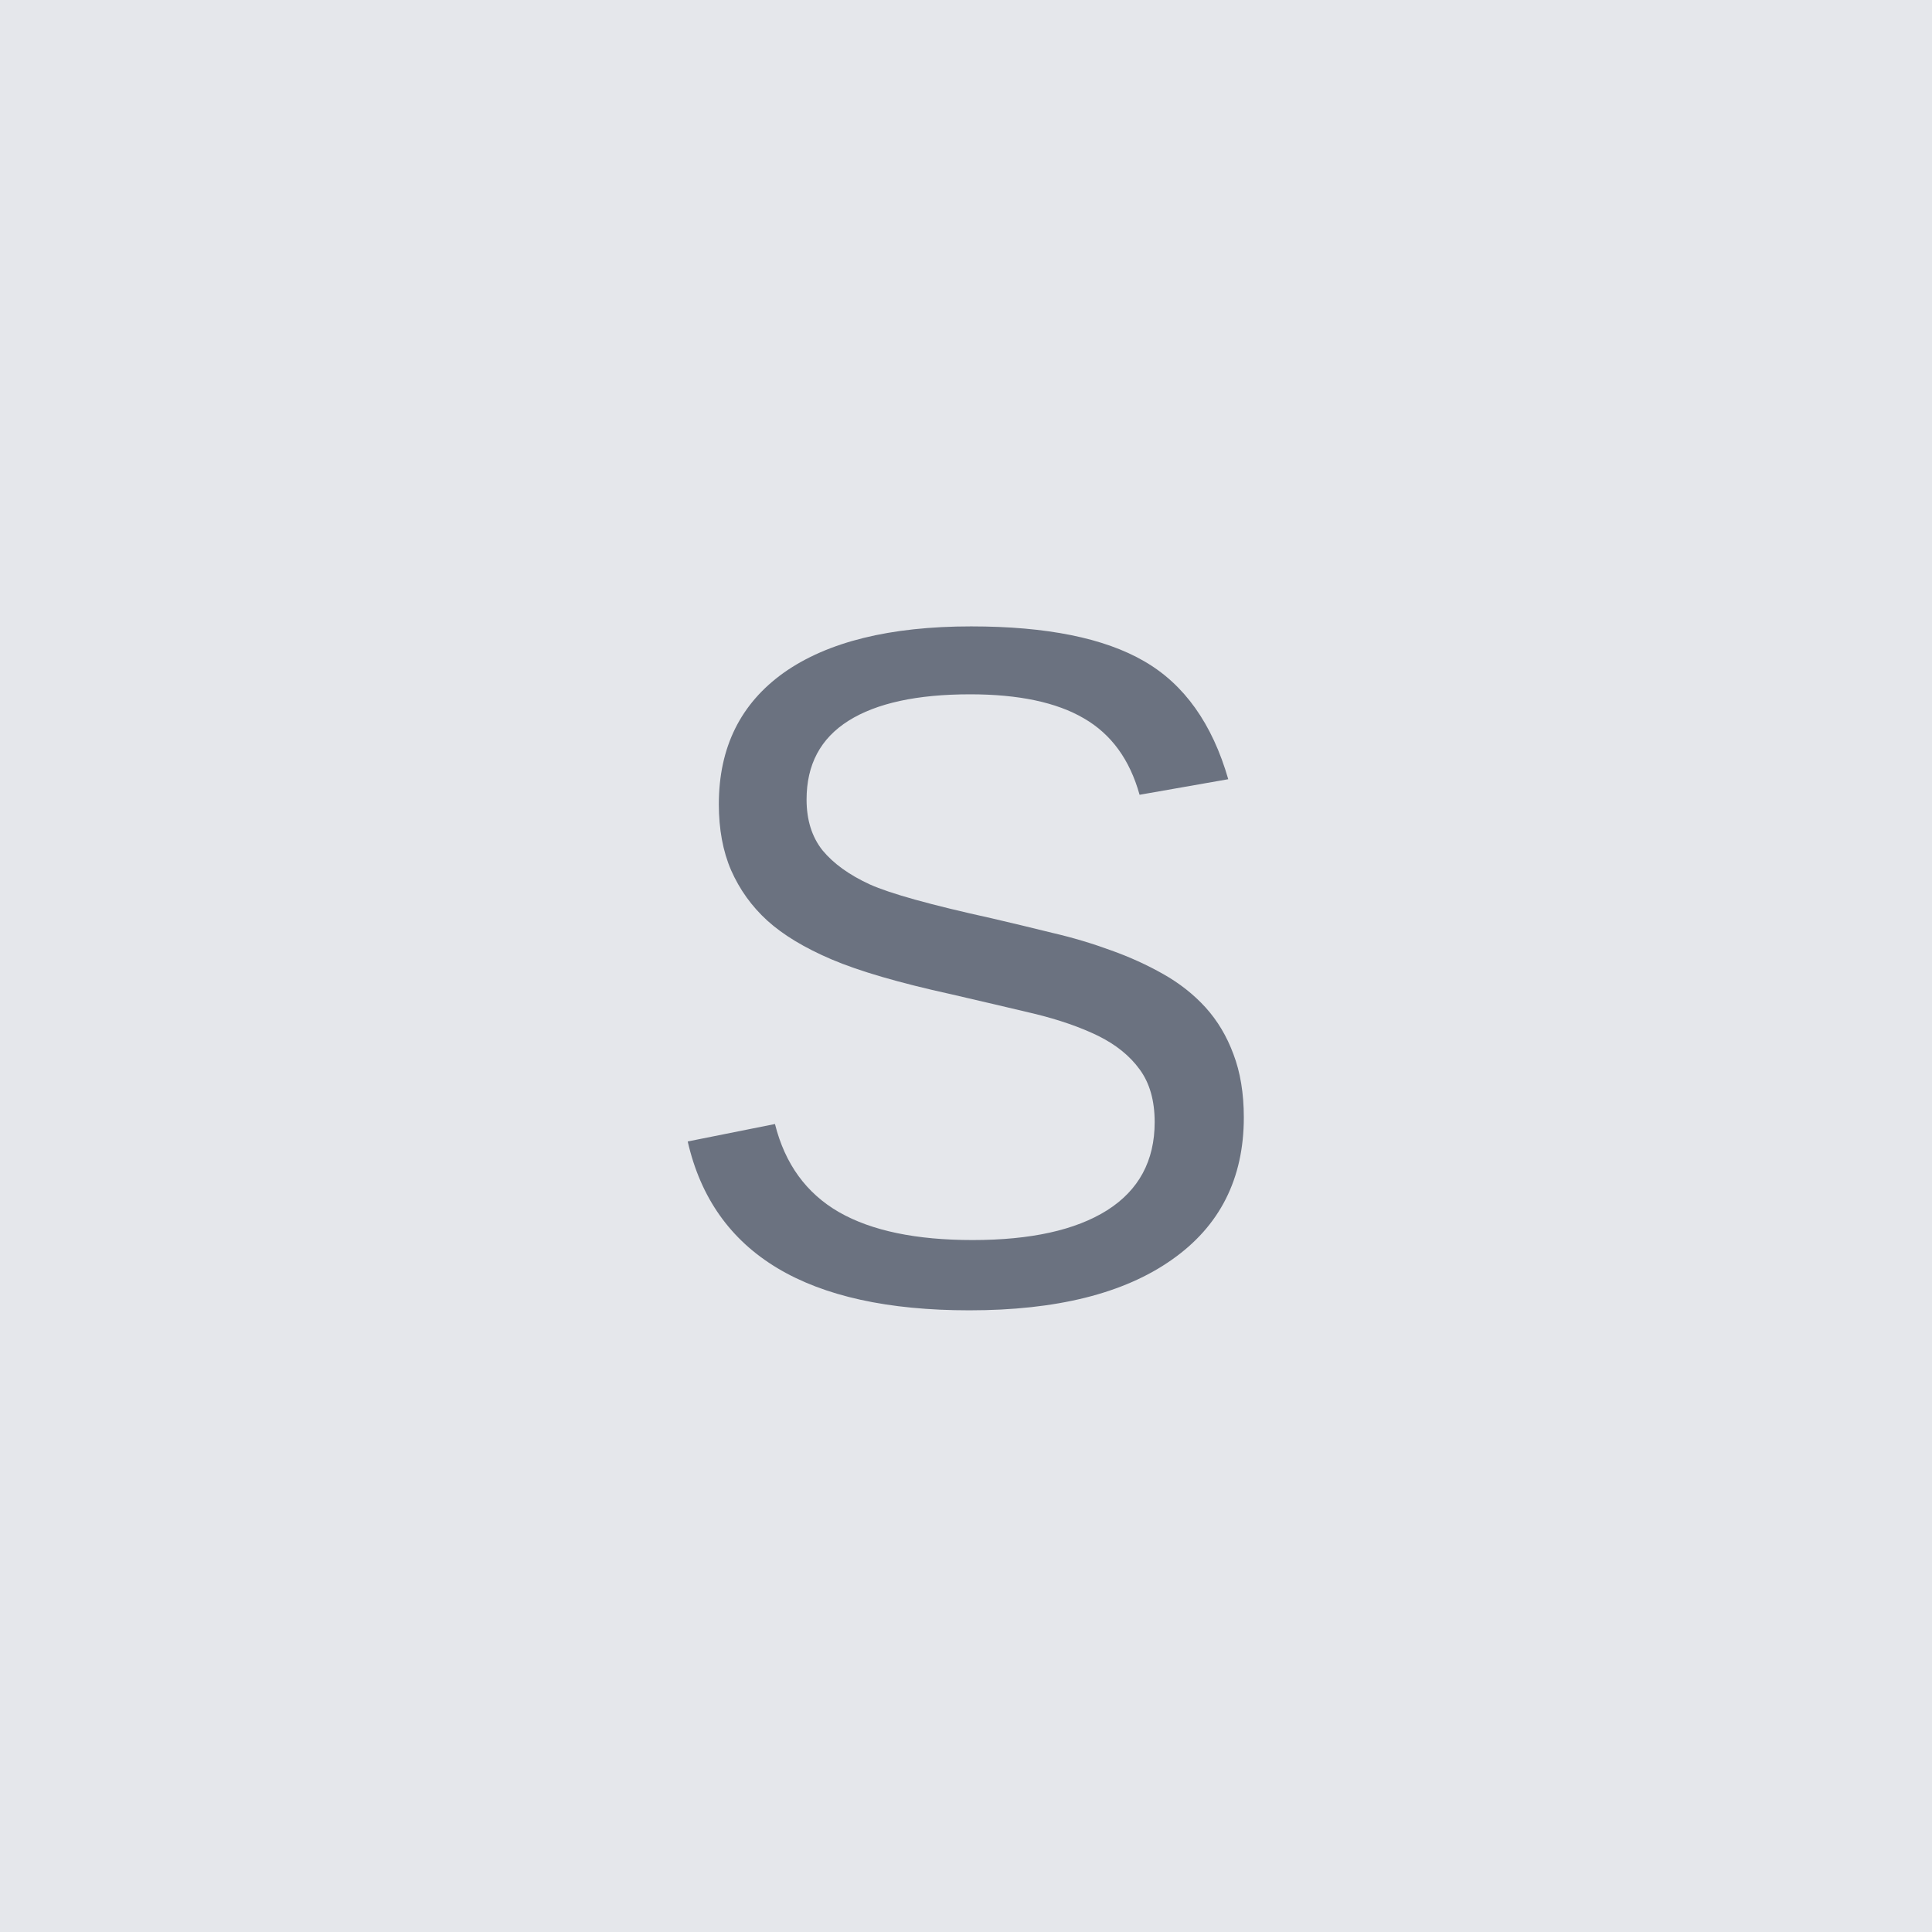
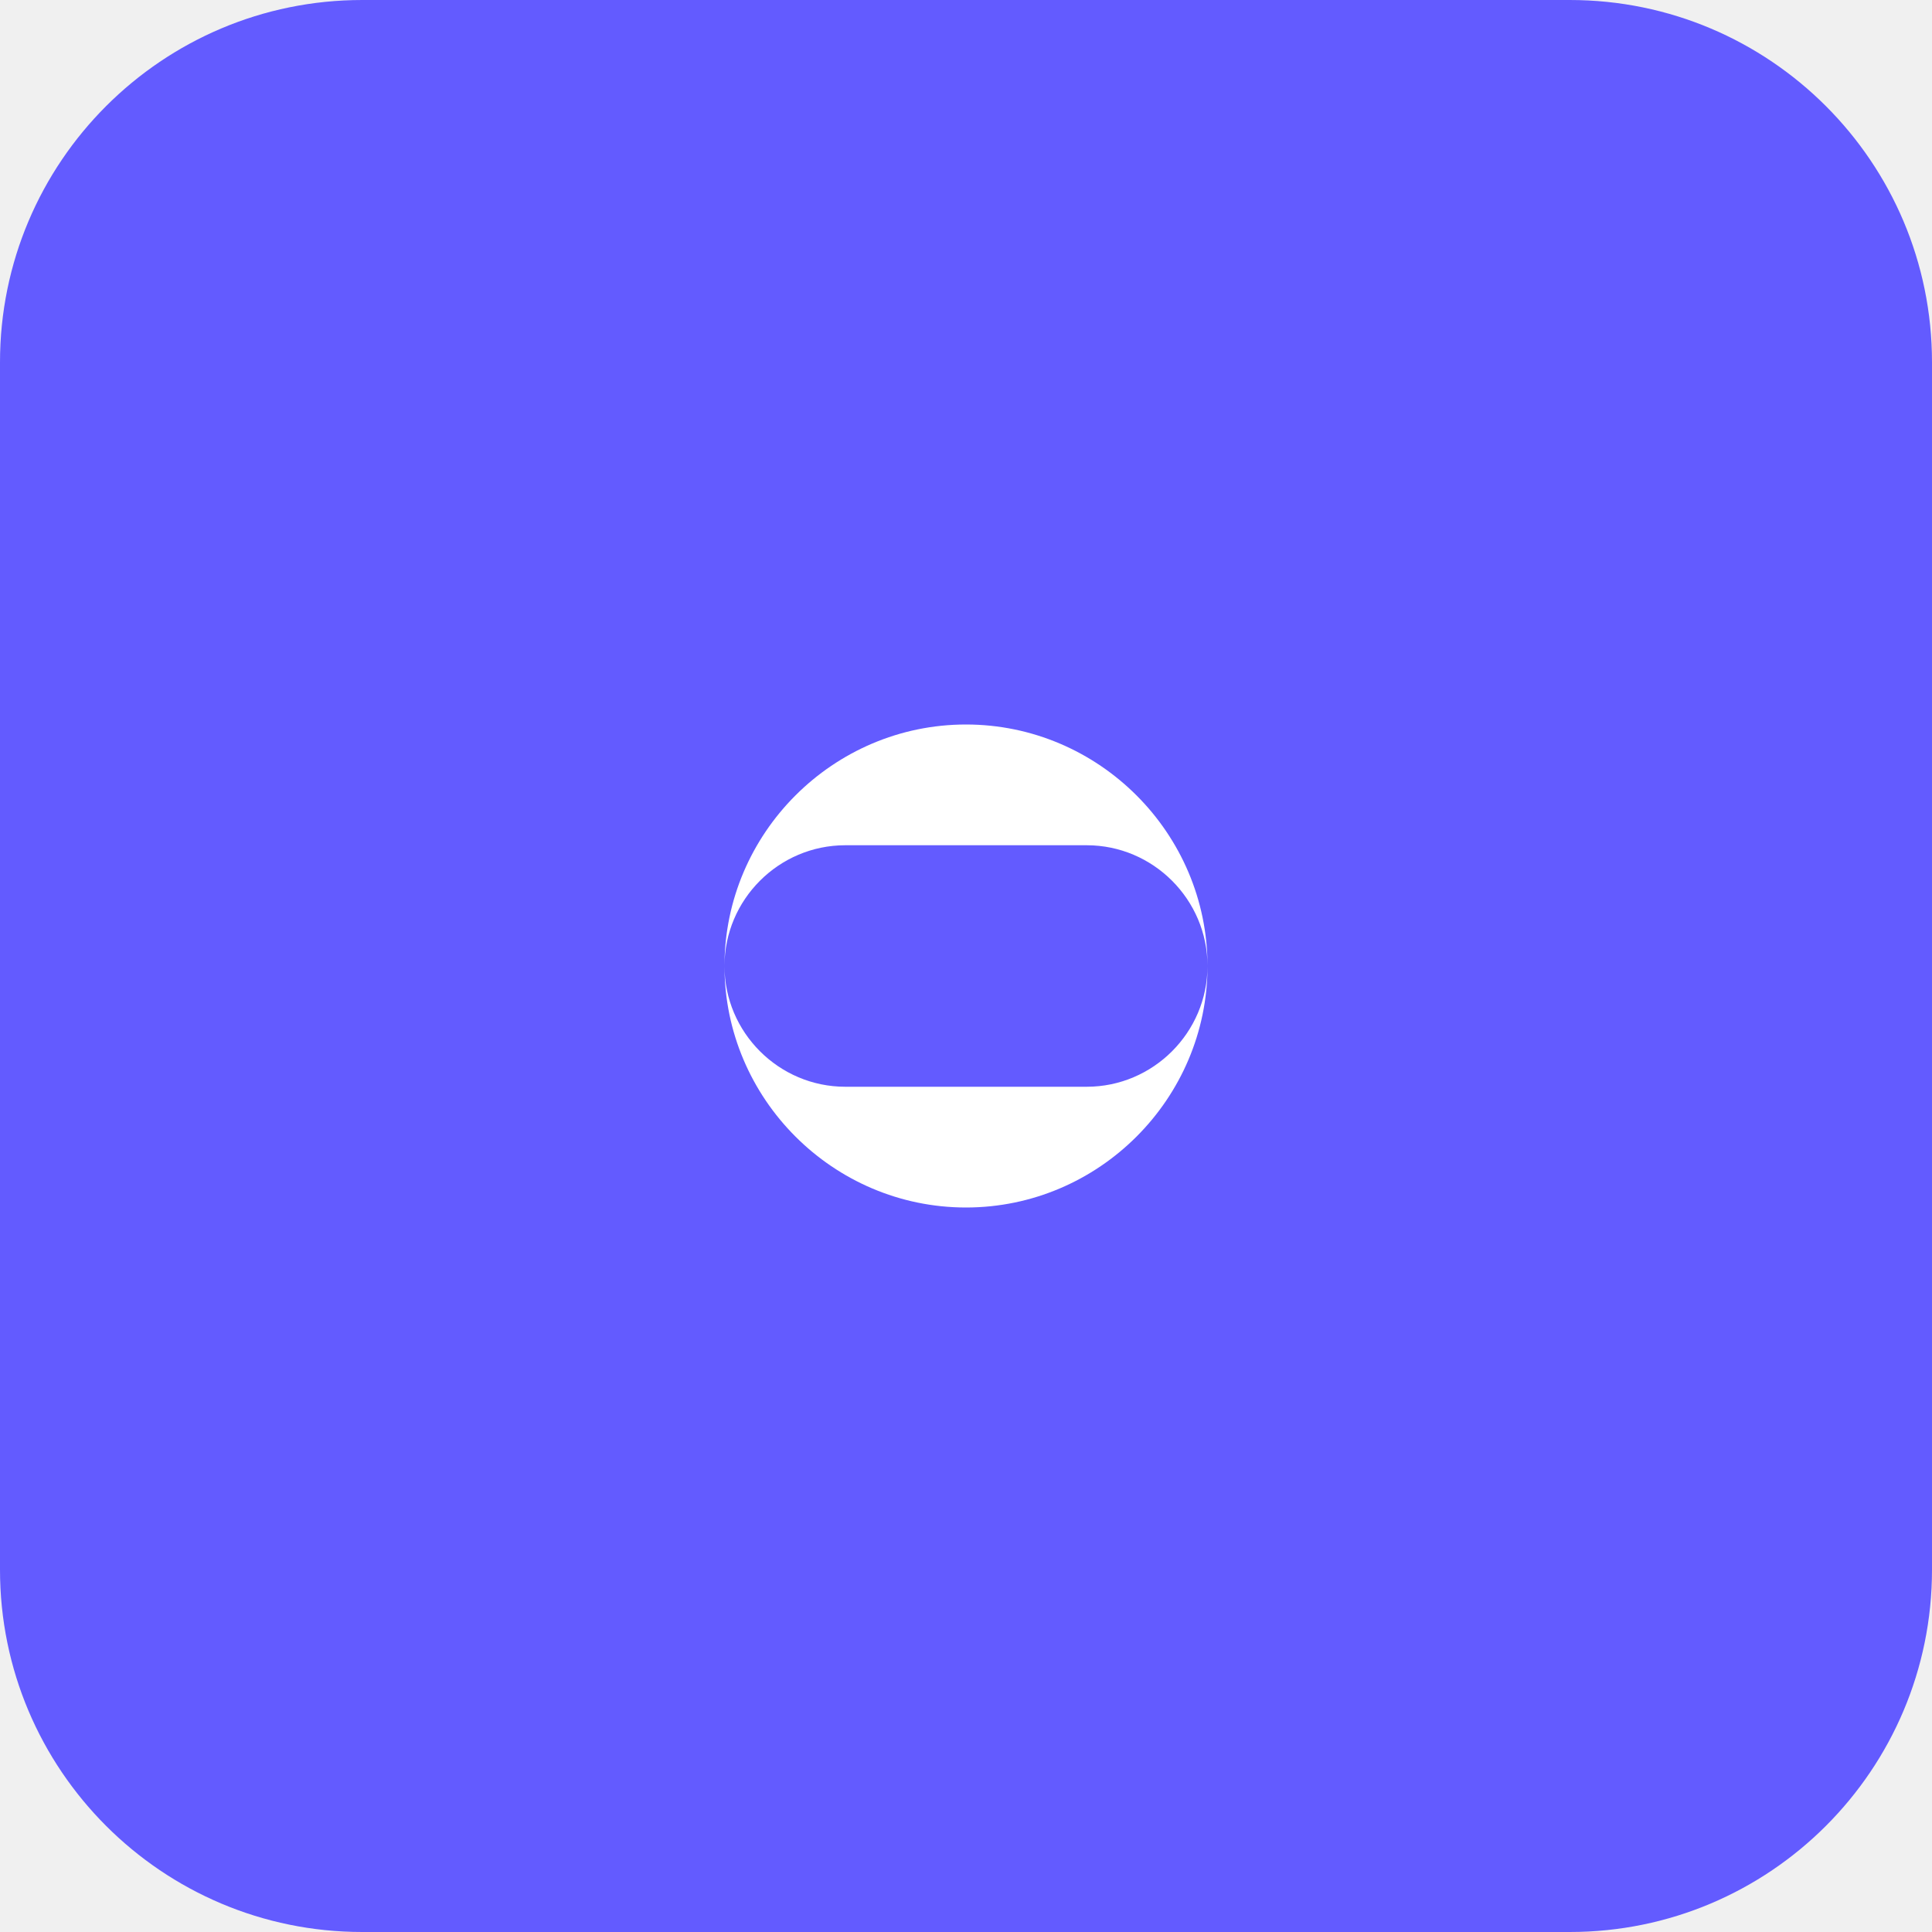
- <svg xmlns="http://www.w3.org/2000/svg" width="64" height="64">
-   <rect width="64" height="64" fill="#e5e7eb" />
-   <text x="50%" y="50%" dominant-baseline="central" text-anchor="middle" fill="#6b7280" font-size="32" font-family="Arial, sans-serif">S</text>
+ <svg xmlns="http://www.w3.org/2000/svg" width="64px" height="64px" viewBox="0 0 64 64" version="1.1">
+   <g stroke="none" stroke-width="1" fill="none" fill-rule="evenodd">
+     <rect fill="#635BFF" x="0" y="0" width="64" height="64" rx="12" />
+     <path d="M24,32 C24,29.8 25.8,28 28,28 L36,28 C38.2,28 40,29.8 40,32 C40,34.2 38.2,36 36,36 L28,36 C25.8,36 24,34.2 24,32 Z M32,40 C36.4,40 40,36.4 40,32 C40,27.6 36.4,24 32,24 C27.6,24 24,27.6 24,32 C24,36.4 27.6,40 32,40 Z" fill="#FFFFFF" />
+   </g>
</svg>
